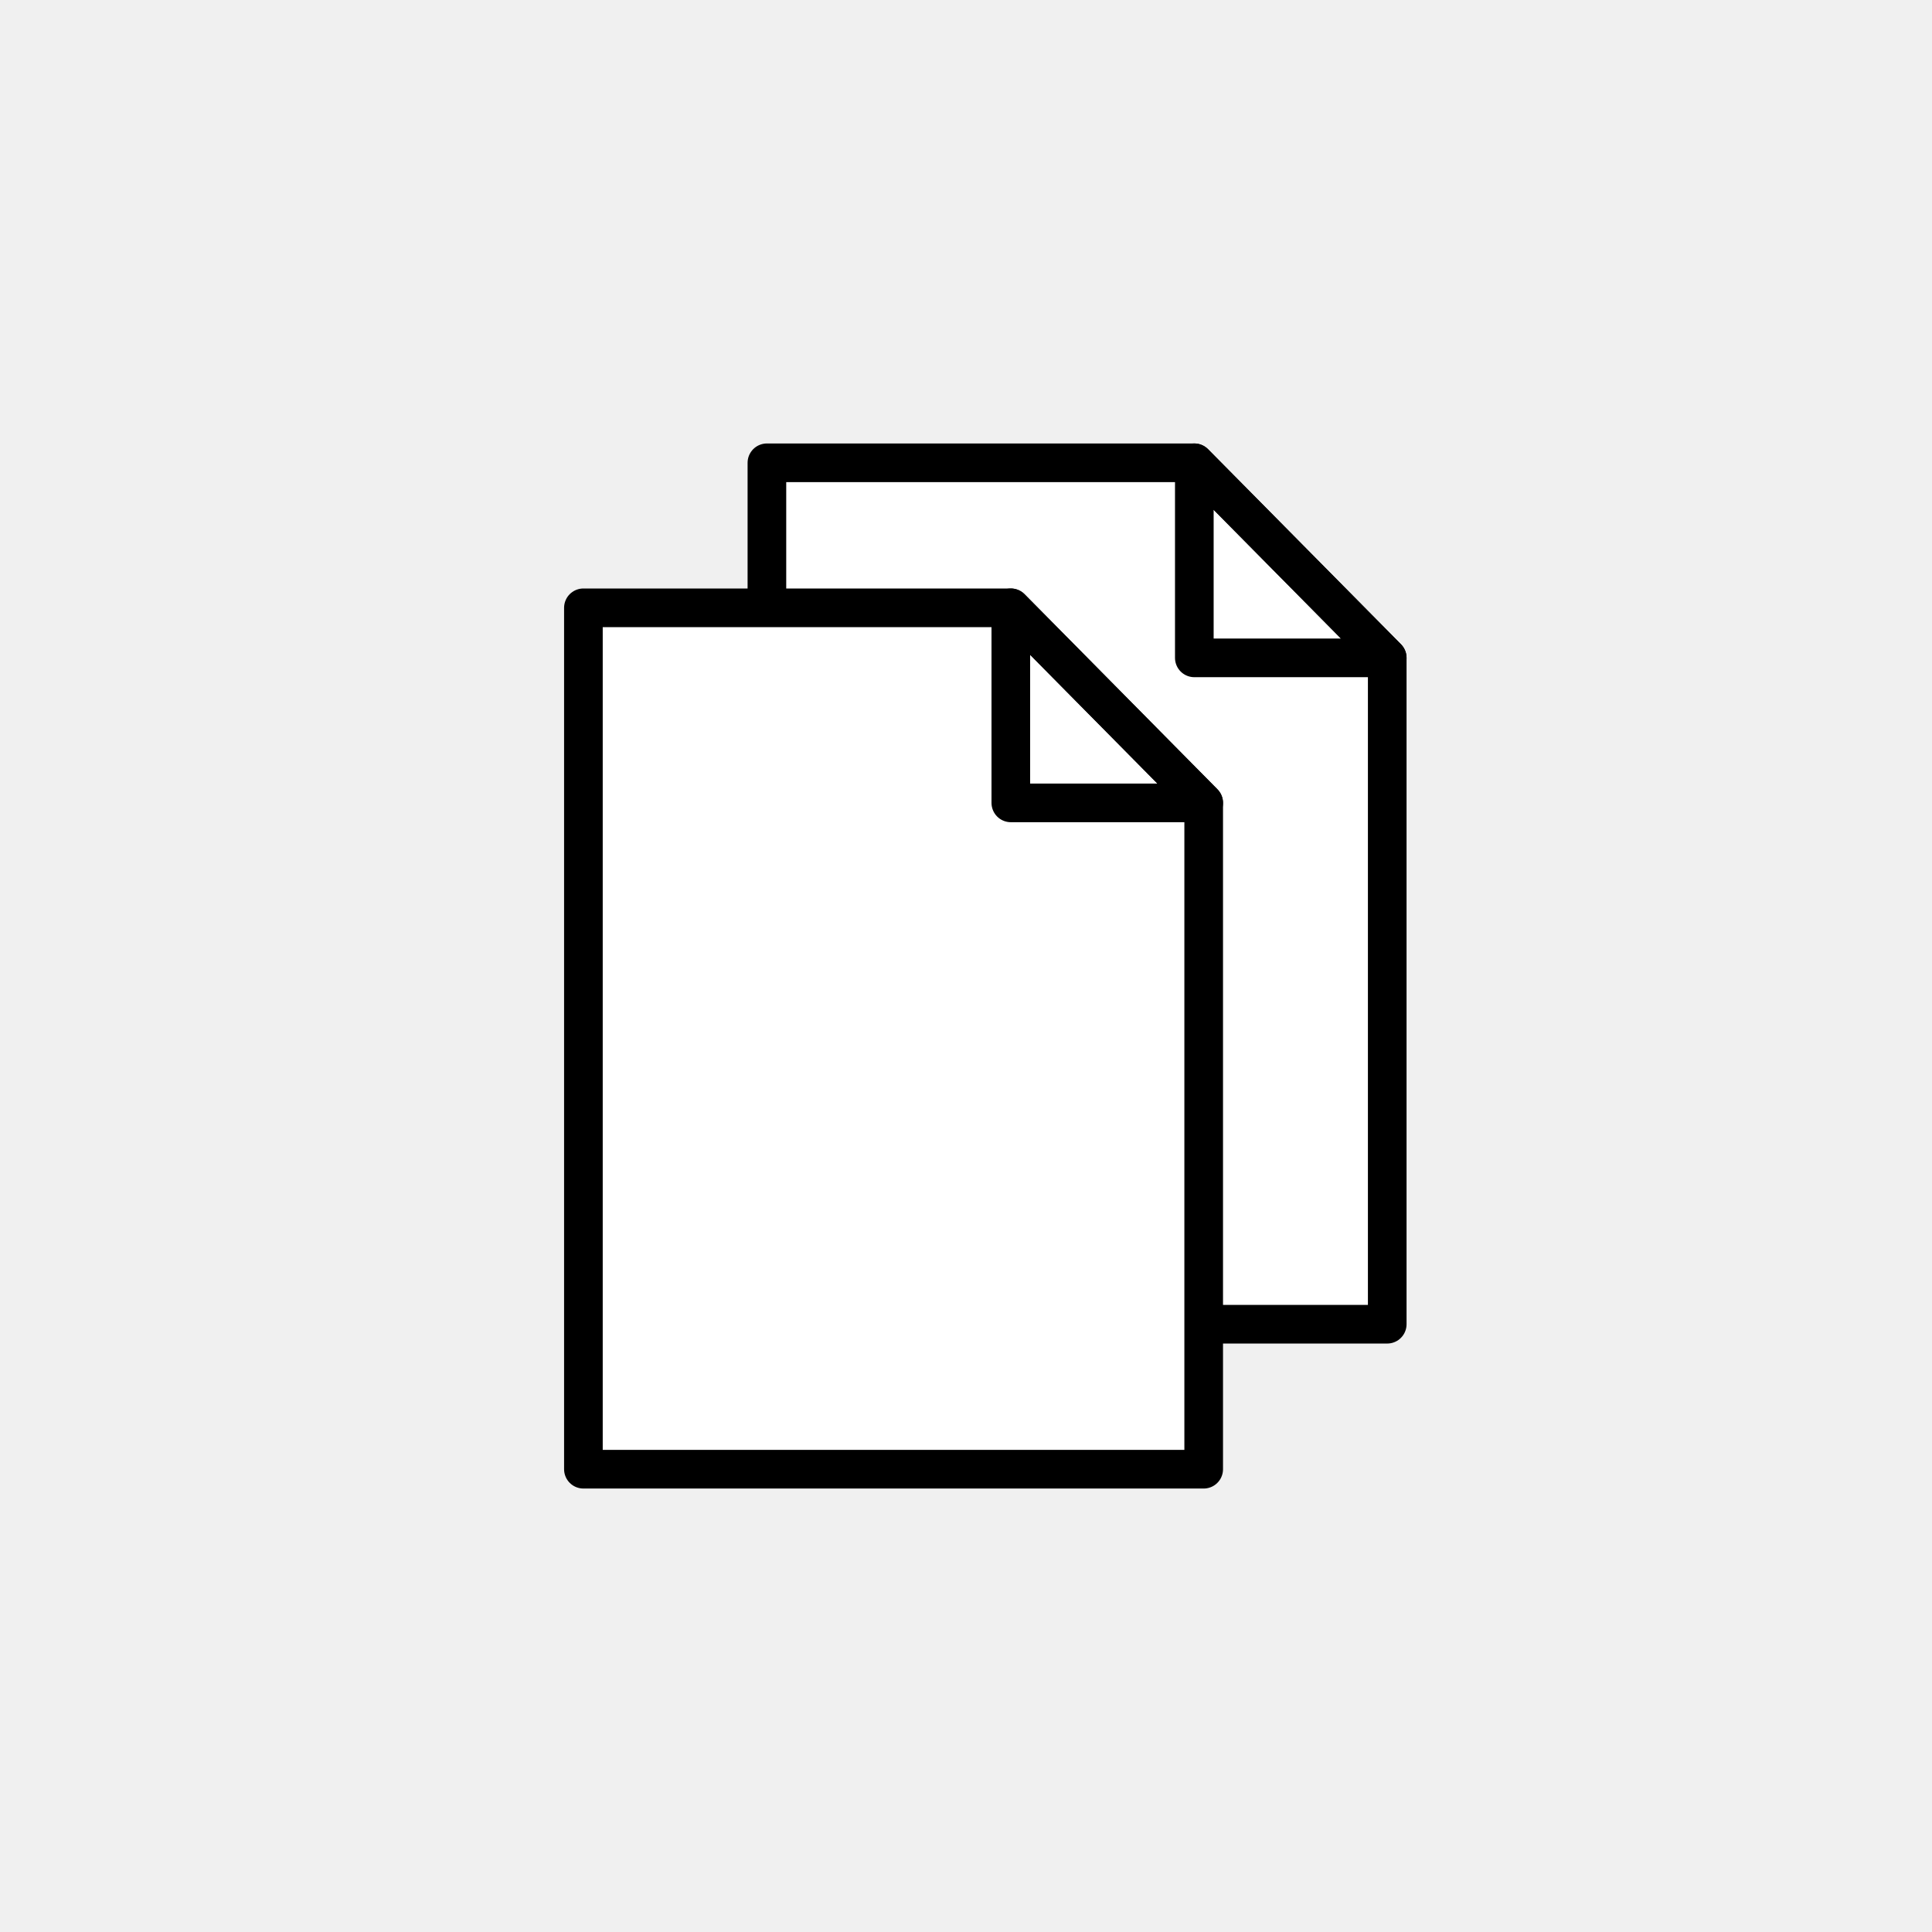
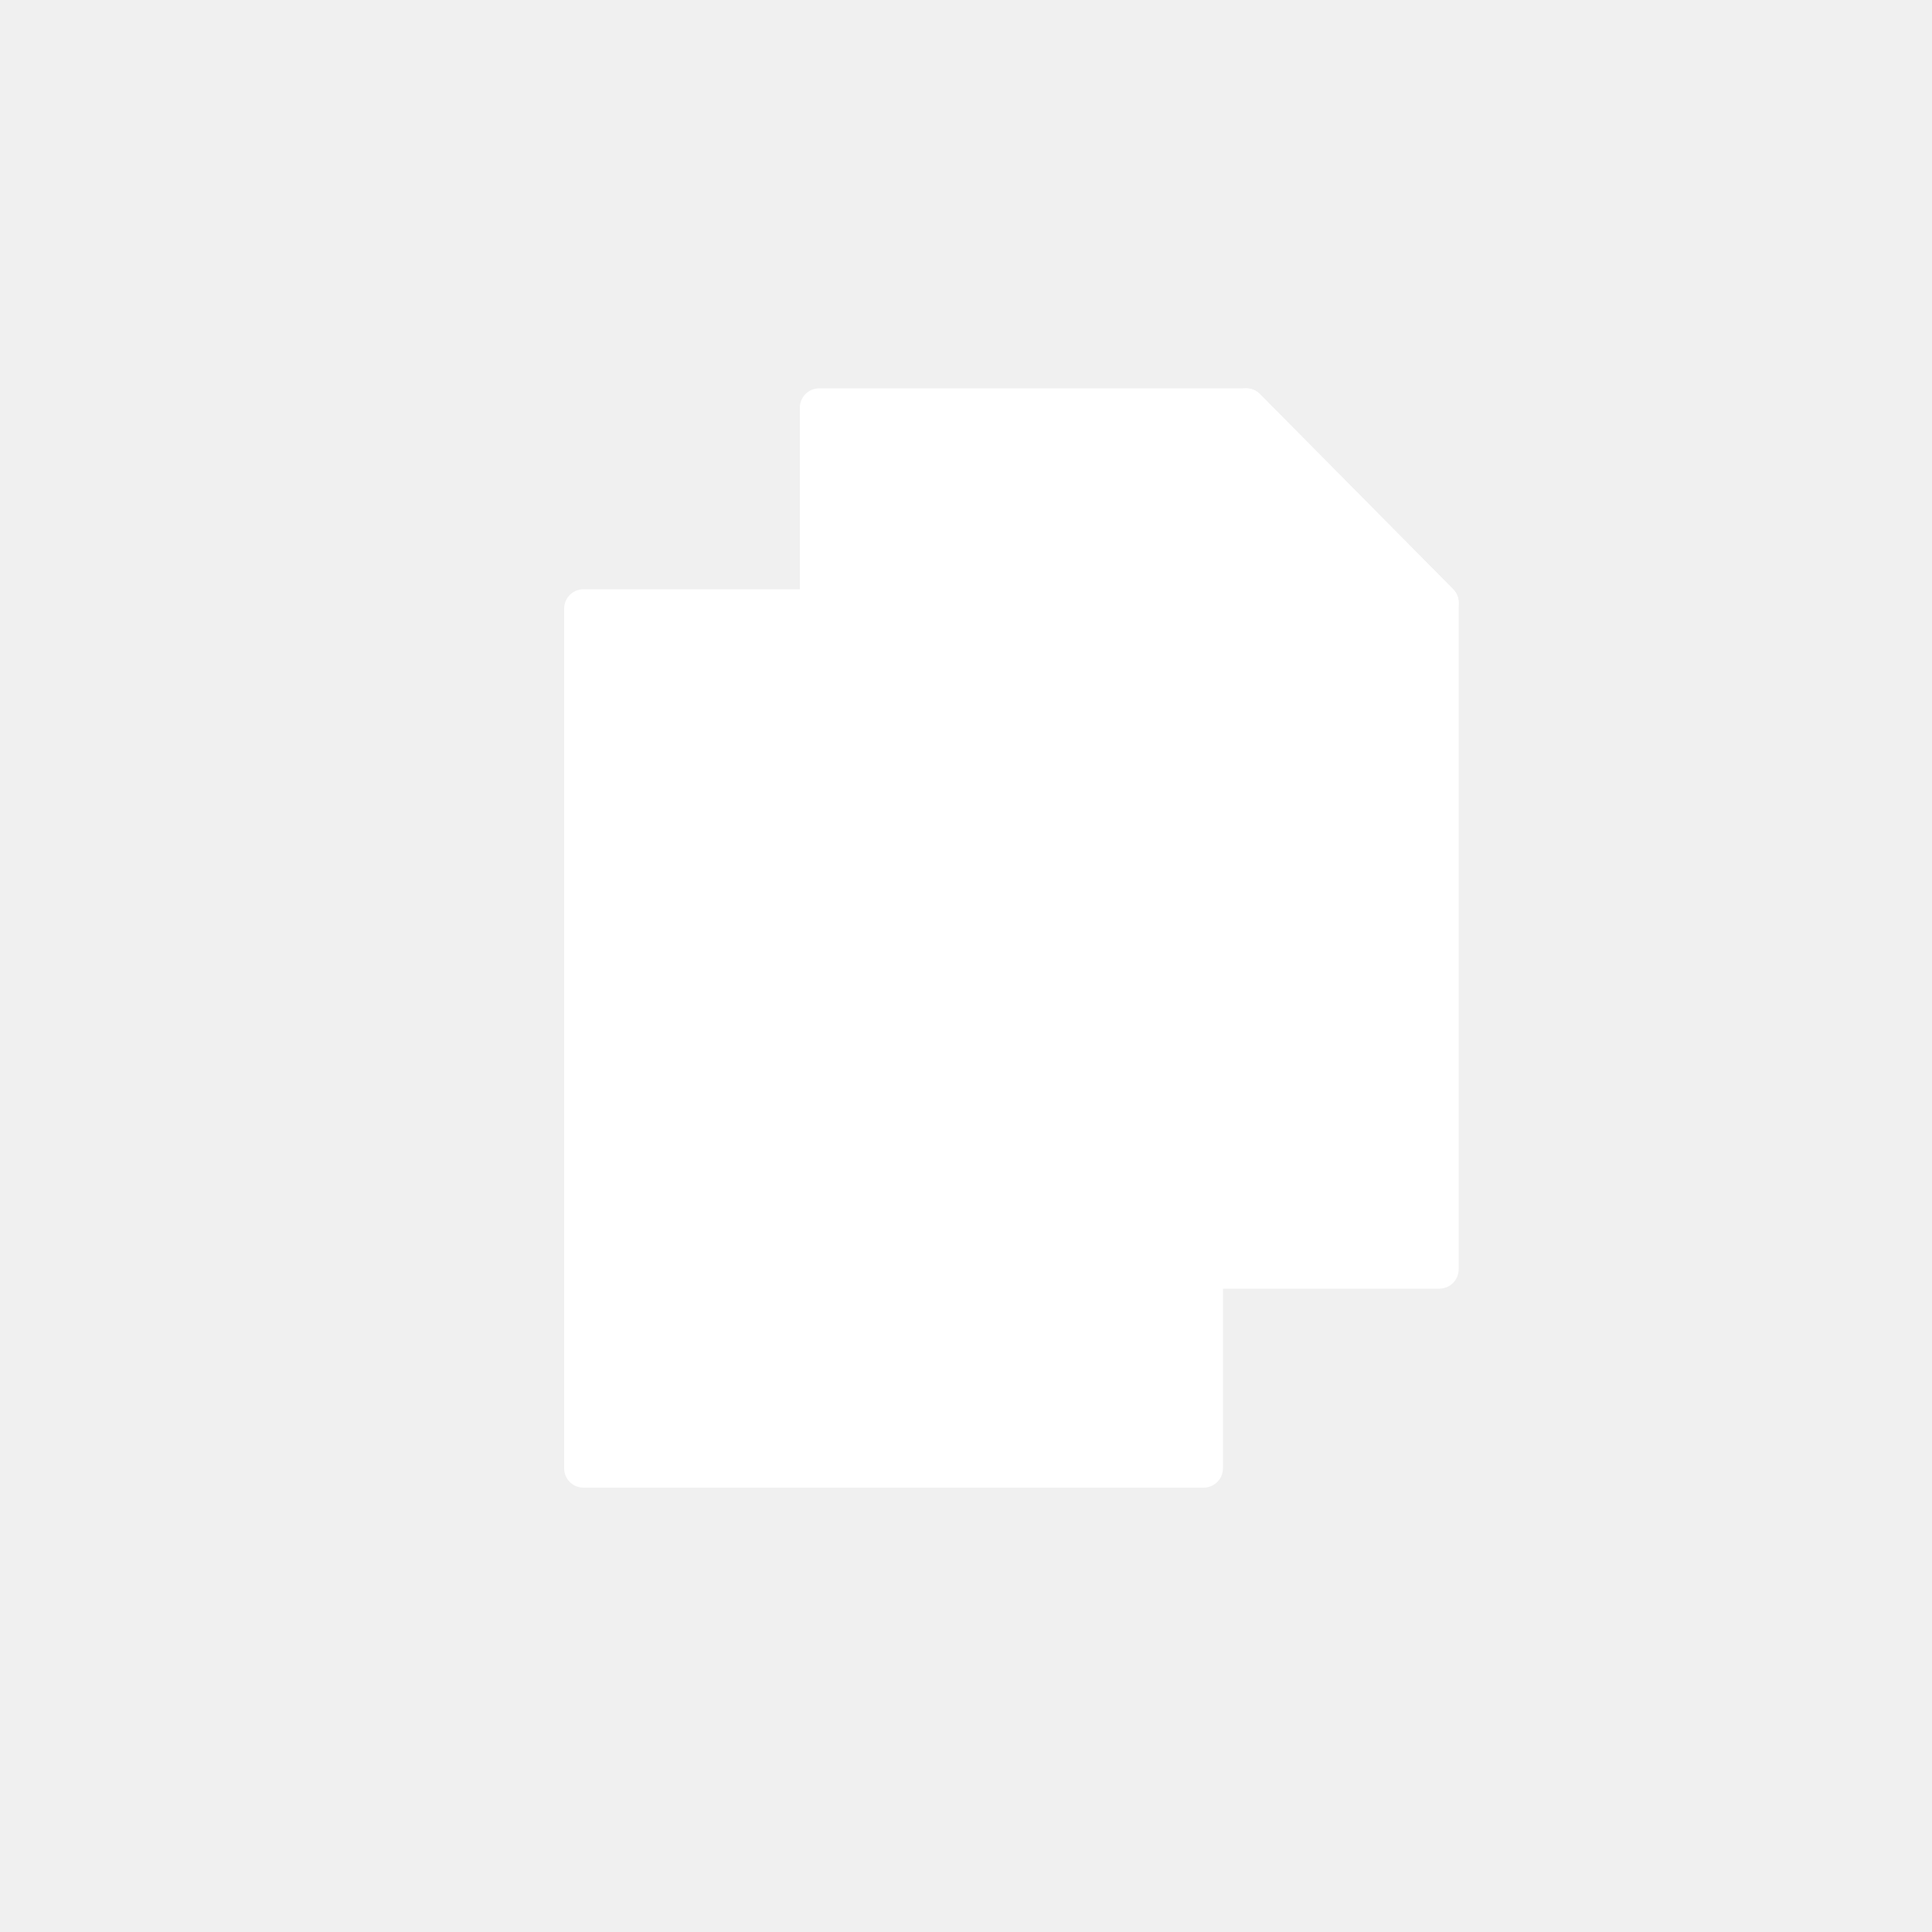
- <svg xmlns="http://www.w3.org/2000/svg" version="1.1" id="Layer_1" x="0px" y="0px" width="100px" height="100px" viewBox="0 0 100 100" enable-background="new 0 0 100 100" xml:space="preserve">
+ <svg xmlns="http://www.w3.org/2000/svg" version="1.1" id="Layer_1" x="0px" y="0px" viewBox="0 0 100 100" enable-background="new 0 0 100 100" xml:space="preserve">
  <g>
-     <g>
-       <polygon fill="#FFFFFF" stroke="#000000" stroke-width="2" stroke-linecap="round" stroke-linejoin="round" stroke-miterlimit="10" points="    39.695,23.954 61.818,23.954 71.803,34.051 71.803,68.541 39.695,68.541   " />
-       <polygon fill="none" stroke="#000000" stroke-width="2" stroke-linecap="round" stroke-linejoin="round" stroke-miterlimit="10" points="    61.818,23.954 61.818,34.051 71.803,34.051   " />
-     </g>
-     <g>
-       <polygon fill="#FFFFFF" stroke="#000000" stroke-width="2" stroke-linecap="round" stroke-linejoin="round" stroke-miterlimit="10" points="    30.197,31.46 52.32,31.46 62.303,41.557 62.303,76.046 30.197,76.046   " />
-       <polygon fill="none" stroke="#000000" stroke-width="2" stroke-linecap="round" stroke-linejoin="round" stroke-miterlimit="10" points="    52.32,31.46 52.32,41.557 62.303,41.557   " />
-     </g>
+     <polygon fill="#FFFFFF" stroke="#FFFFFF" stroke-width="2" stroke-linecap="round" stroke-linejoin="round" stroke-miterlimit="10" points="   42.4,21.1 64.5,21.1 74.5,31.2 74.5,65.7 42.4,65.7  " />
+     <polygon fill="none" stroke="#FFFFFF" stroke-width="2" stroke-linecap="round" stroke-linejoin="round" stroke-miterlimit="10" points="   64.5,21.1 64.5,31.2 74.5,31.2  " />
+   </g>
+   <g>
+     <polygon fill="#FFFFFF" stroke="#FFFFFF" stroke-width="2" stroke-linecap="round" stroke-linejoin="round" stroke-miterlimit="10" points="   30.2,31.5 52.3,31.5 62.3,41.6 62.3,76 30.2,76  " />
+     <polygon fill="none" stroke="#FFFFFF" stroke-width="2" stroke-linecap="round" stroke-linejoin="round" stroke-miterlimit="10" points="   52.3,31.5 52.3,41.6 62.3,41.6  " />
  </g>
</svg>
